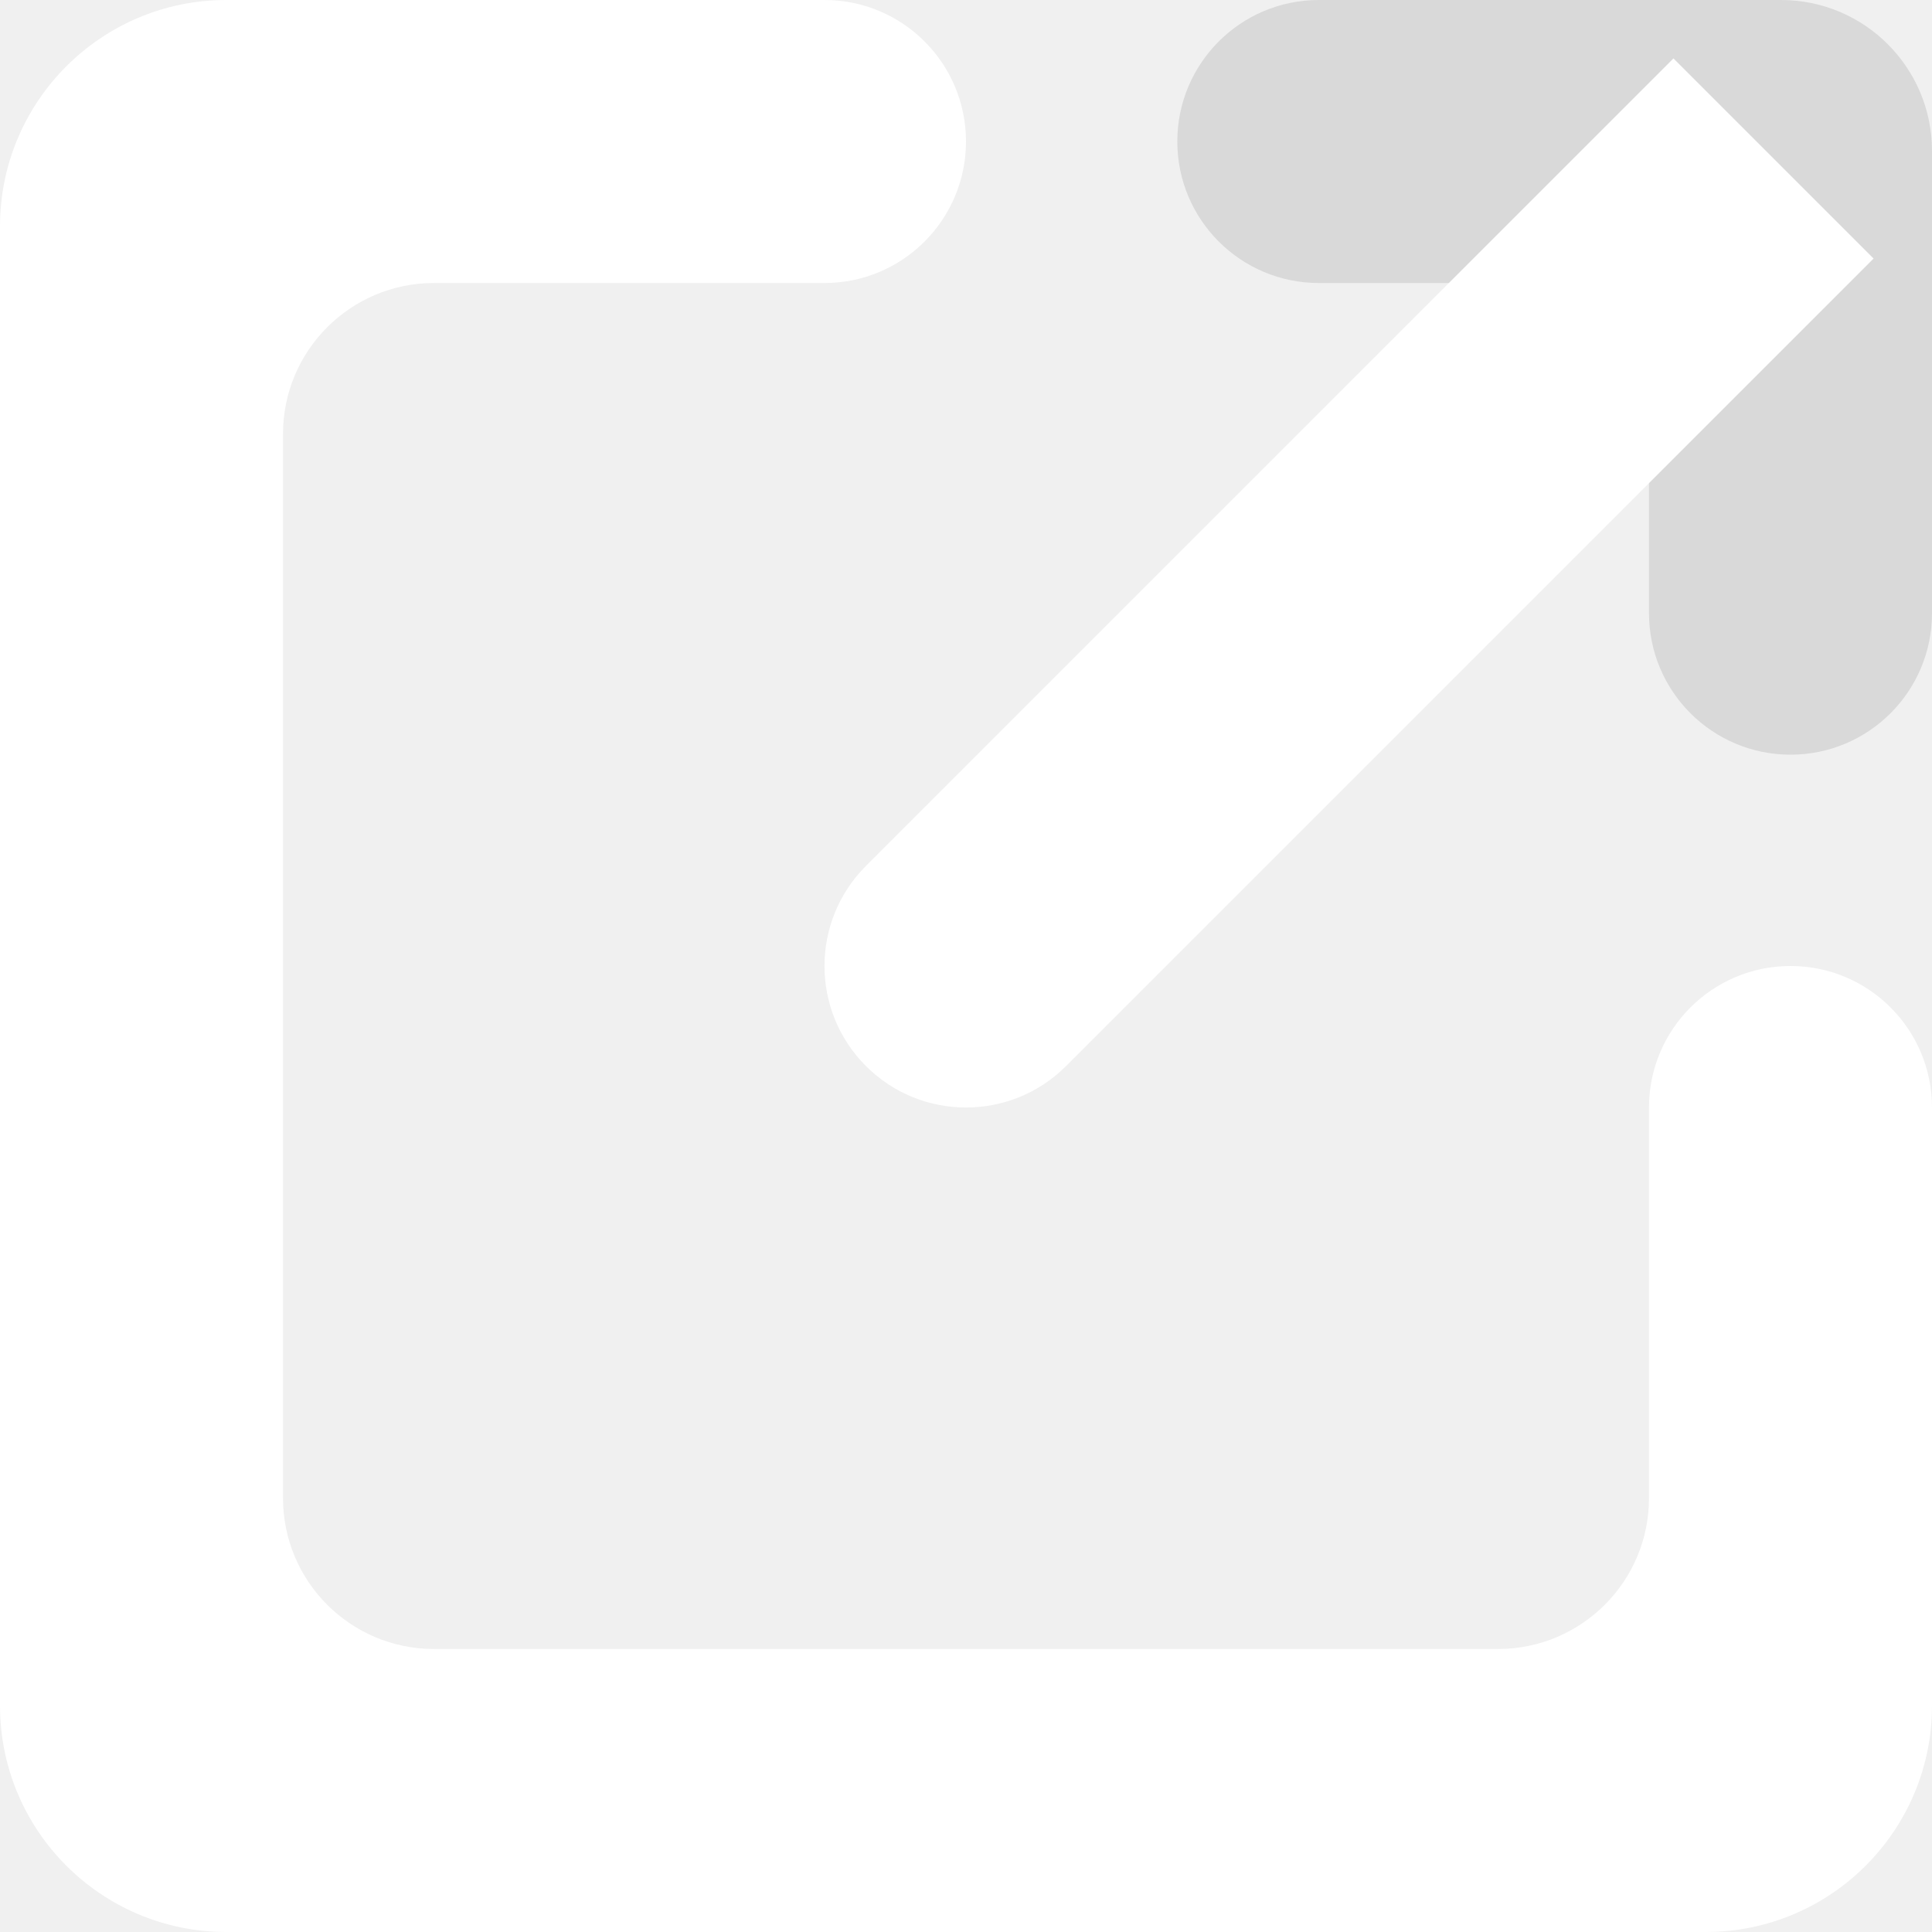
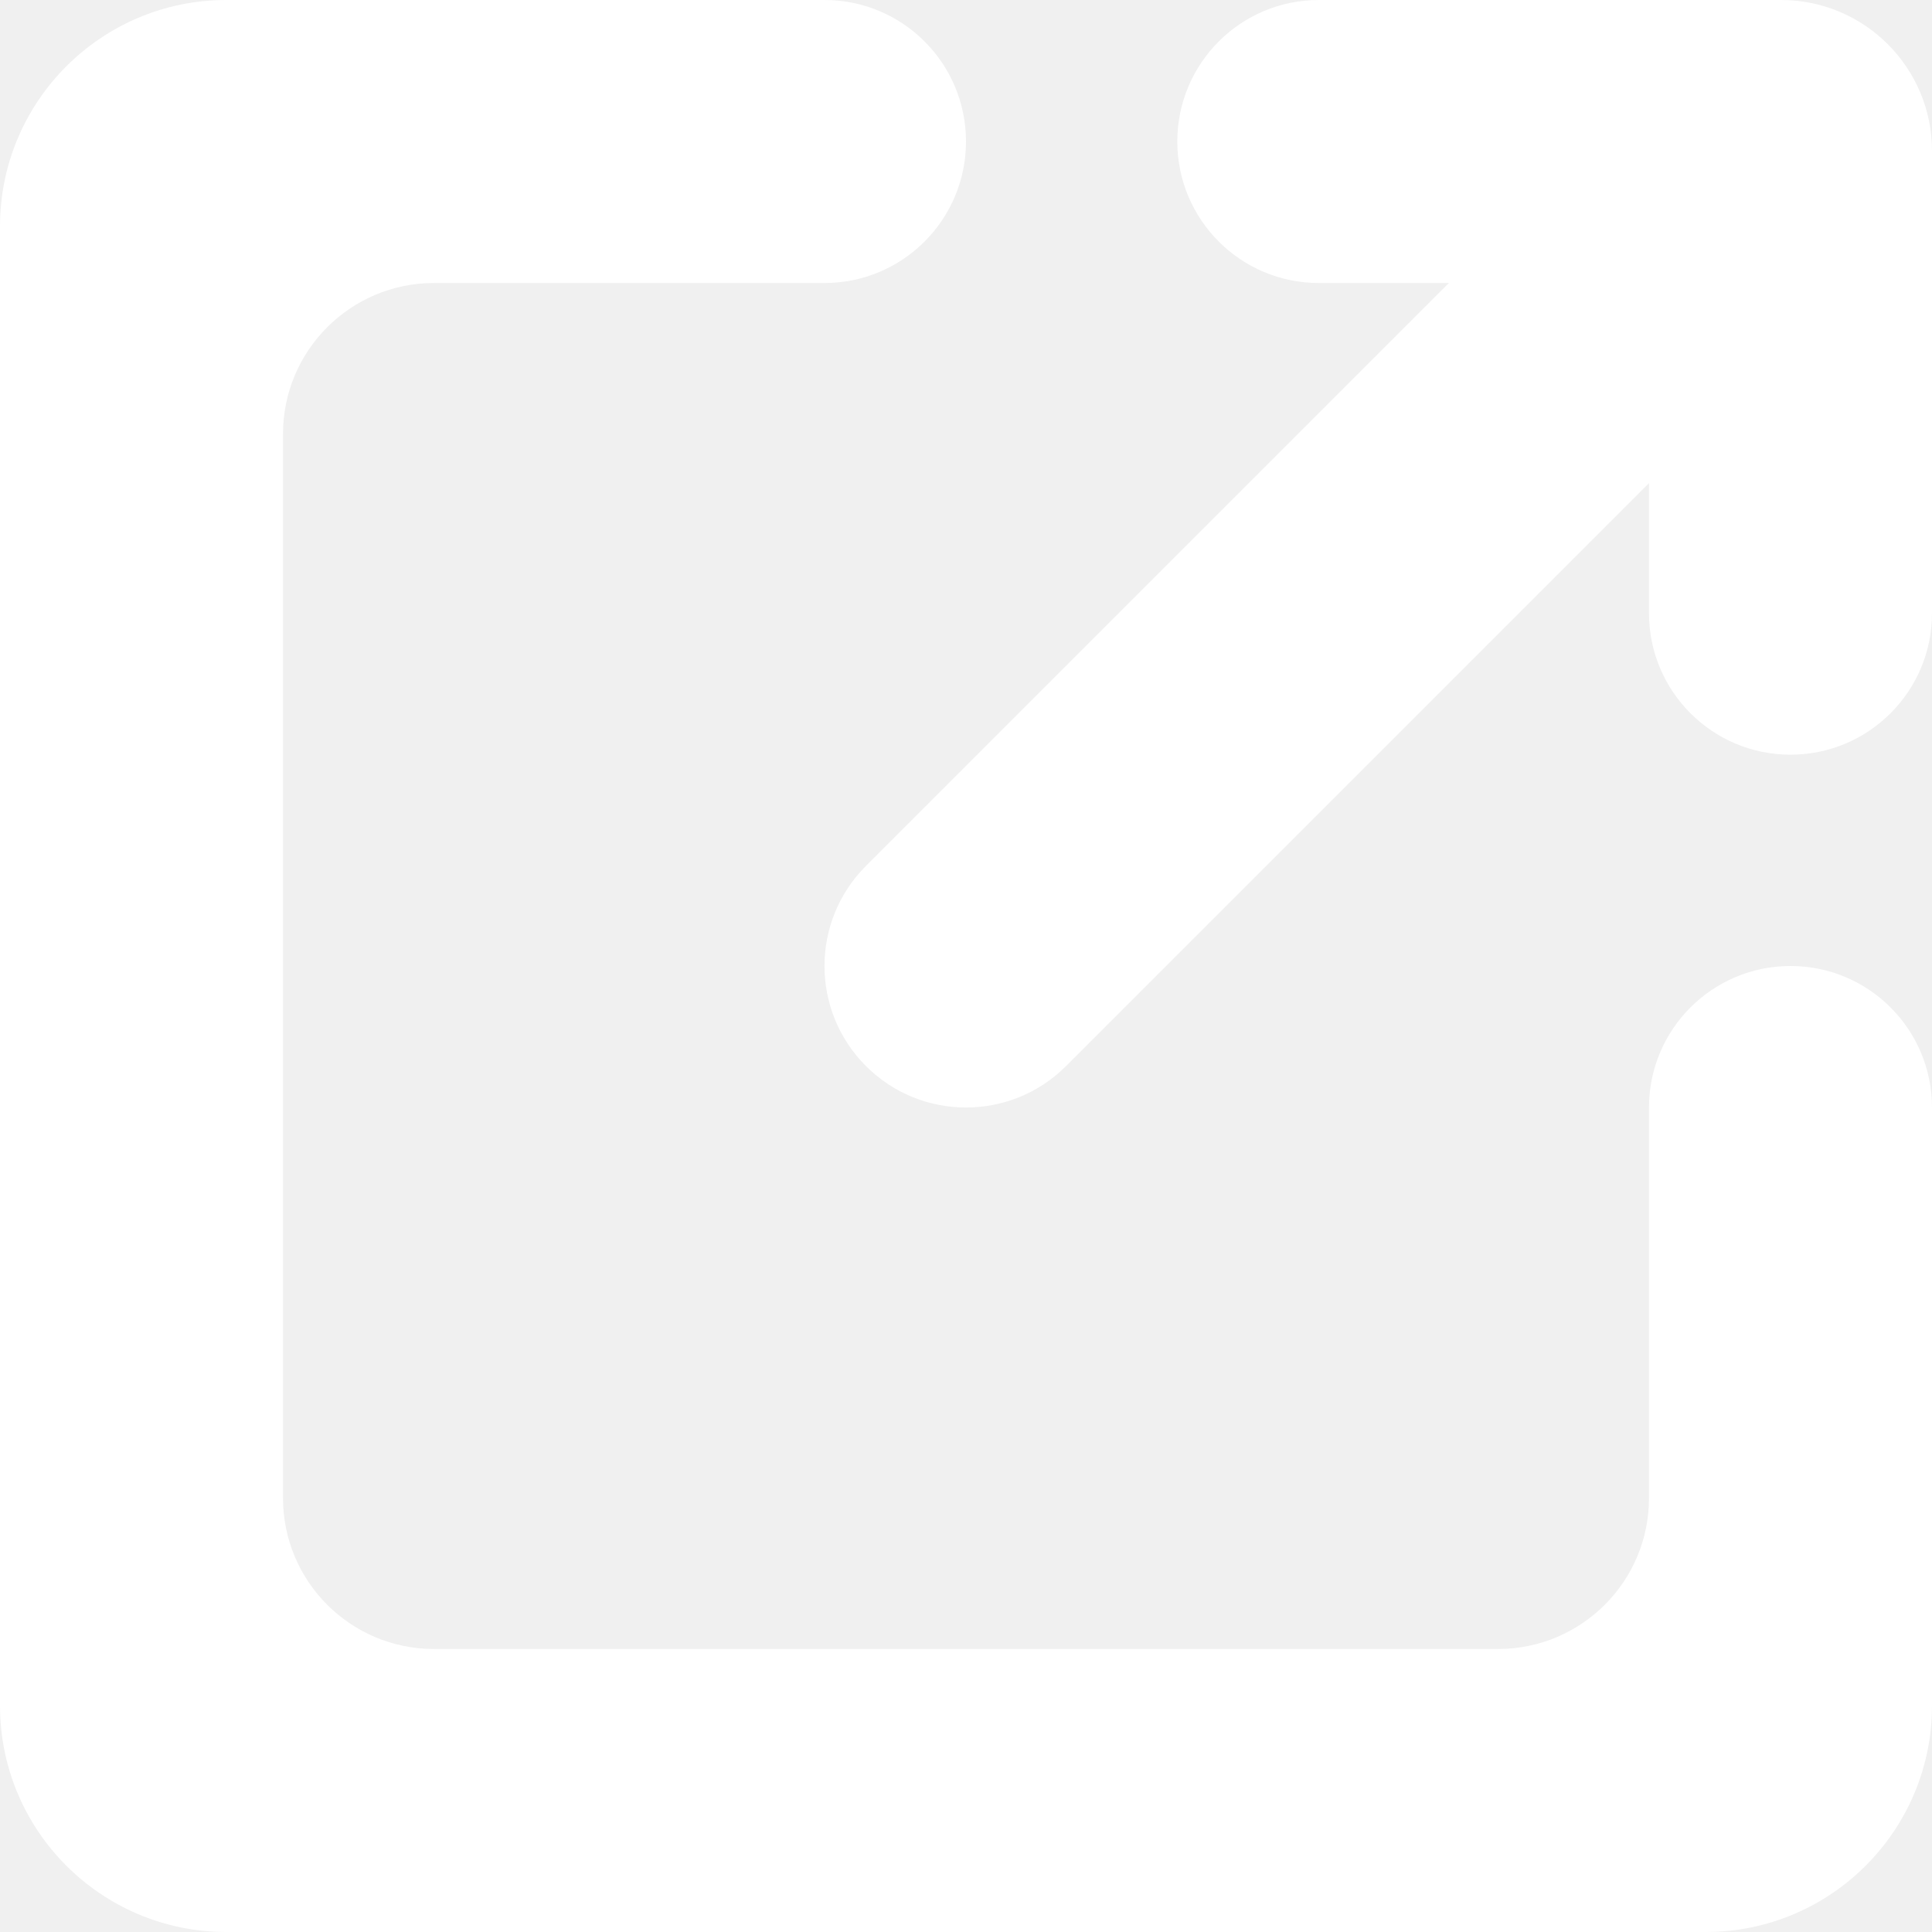
<svg xmlns="http://www.w3.org/2000/svg" width="256" height="256" viewBox="0 0 256 256" fill="none">
-   <path d="M109.25 0C119.605 0 128 8.395 128 18.75V18.75C128 29.105 119.605 37.5 109.25 37.5H57.5C46.454 37.5 37.5 46.454 37.5 57.5V198.5C37.5 209.546 46.454 218.5 57.5 218.5H198.5C209.546 218.5 218.5 209.546 218.5 198.5V146.75C218.5 136.395 226.895 128 237.25 128V128C247.605 128 256 136.395 256 146.75V226C256 242.569 242.569 256 226 256H30C13.431 256 0 242.569 0 226V30C0 13.431 13.431 0 30 0H109.25Z" fill="white" />
-   <path d="M156 18.75C156 8.395 164.395 0 174.75 0H236C247.046 0 256 8.954 256 20V81.25C256 91.605 247.605 100 237.25 100V100C226.895 100 218.5 91.605 218.5 81.25V57.5C218.5 46.454 209.546 37.5 198.5 37.5H174.75C164.395 37.5 156 29.105 156 18.75V18.75Z" fill="#D9D9D9" />
+   <path d="M109.25 0C119.605 0 128 8.395 128 18.75C128 29.105 119.605 37.5 109.25 37.5H57.5C46.454 37.5 37.5 46.454 37.5 57.5V198.5C37.5 209.546 46.454 218.5 57.5 218.5H198.5C209.546 218.5 218.5 209.546 218.5 198.5V146.75C218.5 136.395 226.895 128 237.25 128C247.605 128 256 136.395 256 146.75V226C256 242.569 242.569 256 226 256H30C13.431 256 0 242.569 0 226V30C0 13.431 13.431 0 30 0H109.25Z" fill="white" />
+   <path d="M156 18.75C156 8.395 164.395 0 174.75 0H236C247.046 0 256 8.954 256 20V81.25C256 91.605 247.605 100 237.25 100C226.895 100 218.5 91.605 218.5 81.25V57.5C218.5 46.454 209.546 37.5 198.5 37.5H174.75C164.395 37.5 156 29.105 156 18.75Z" fill="white" />
  <path d="M114.742 114.742C107.419 122.064 107.419 133.936 114.742 141.258C122.064 148.581 133.936 148.581 141.258 141.258L114.742 114.742ZM235 21L221.742 7.742L114.742 114.742L128 128L141.258 141.258L248.258 34.258L235 21Z" fill="white" />
</svg>
